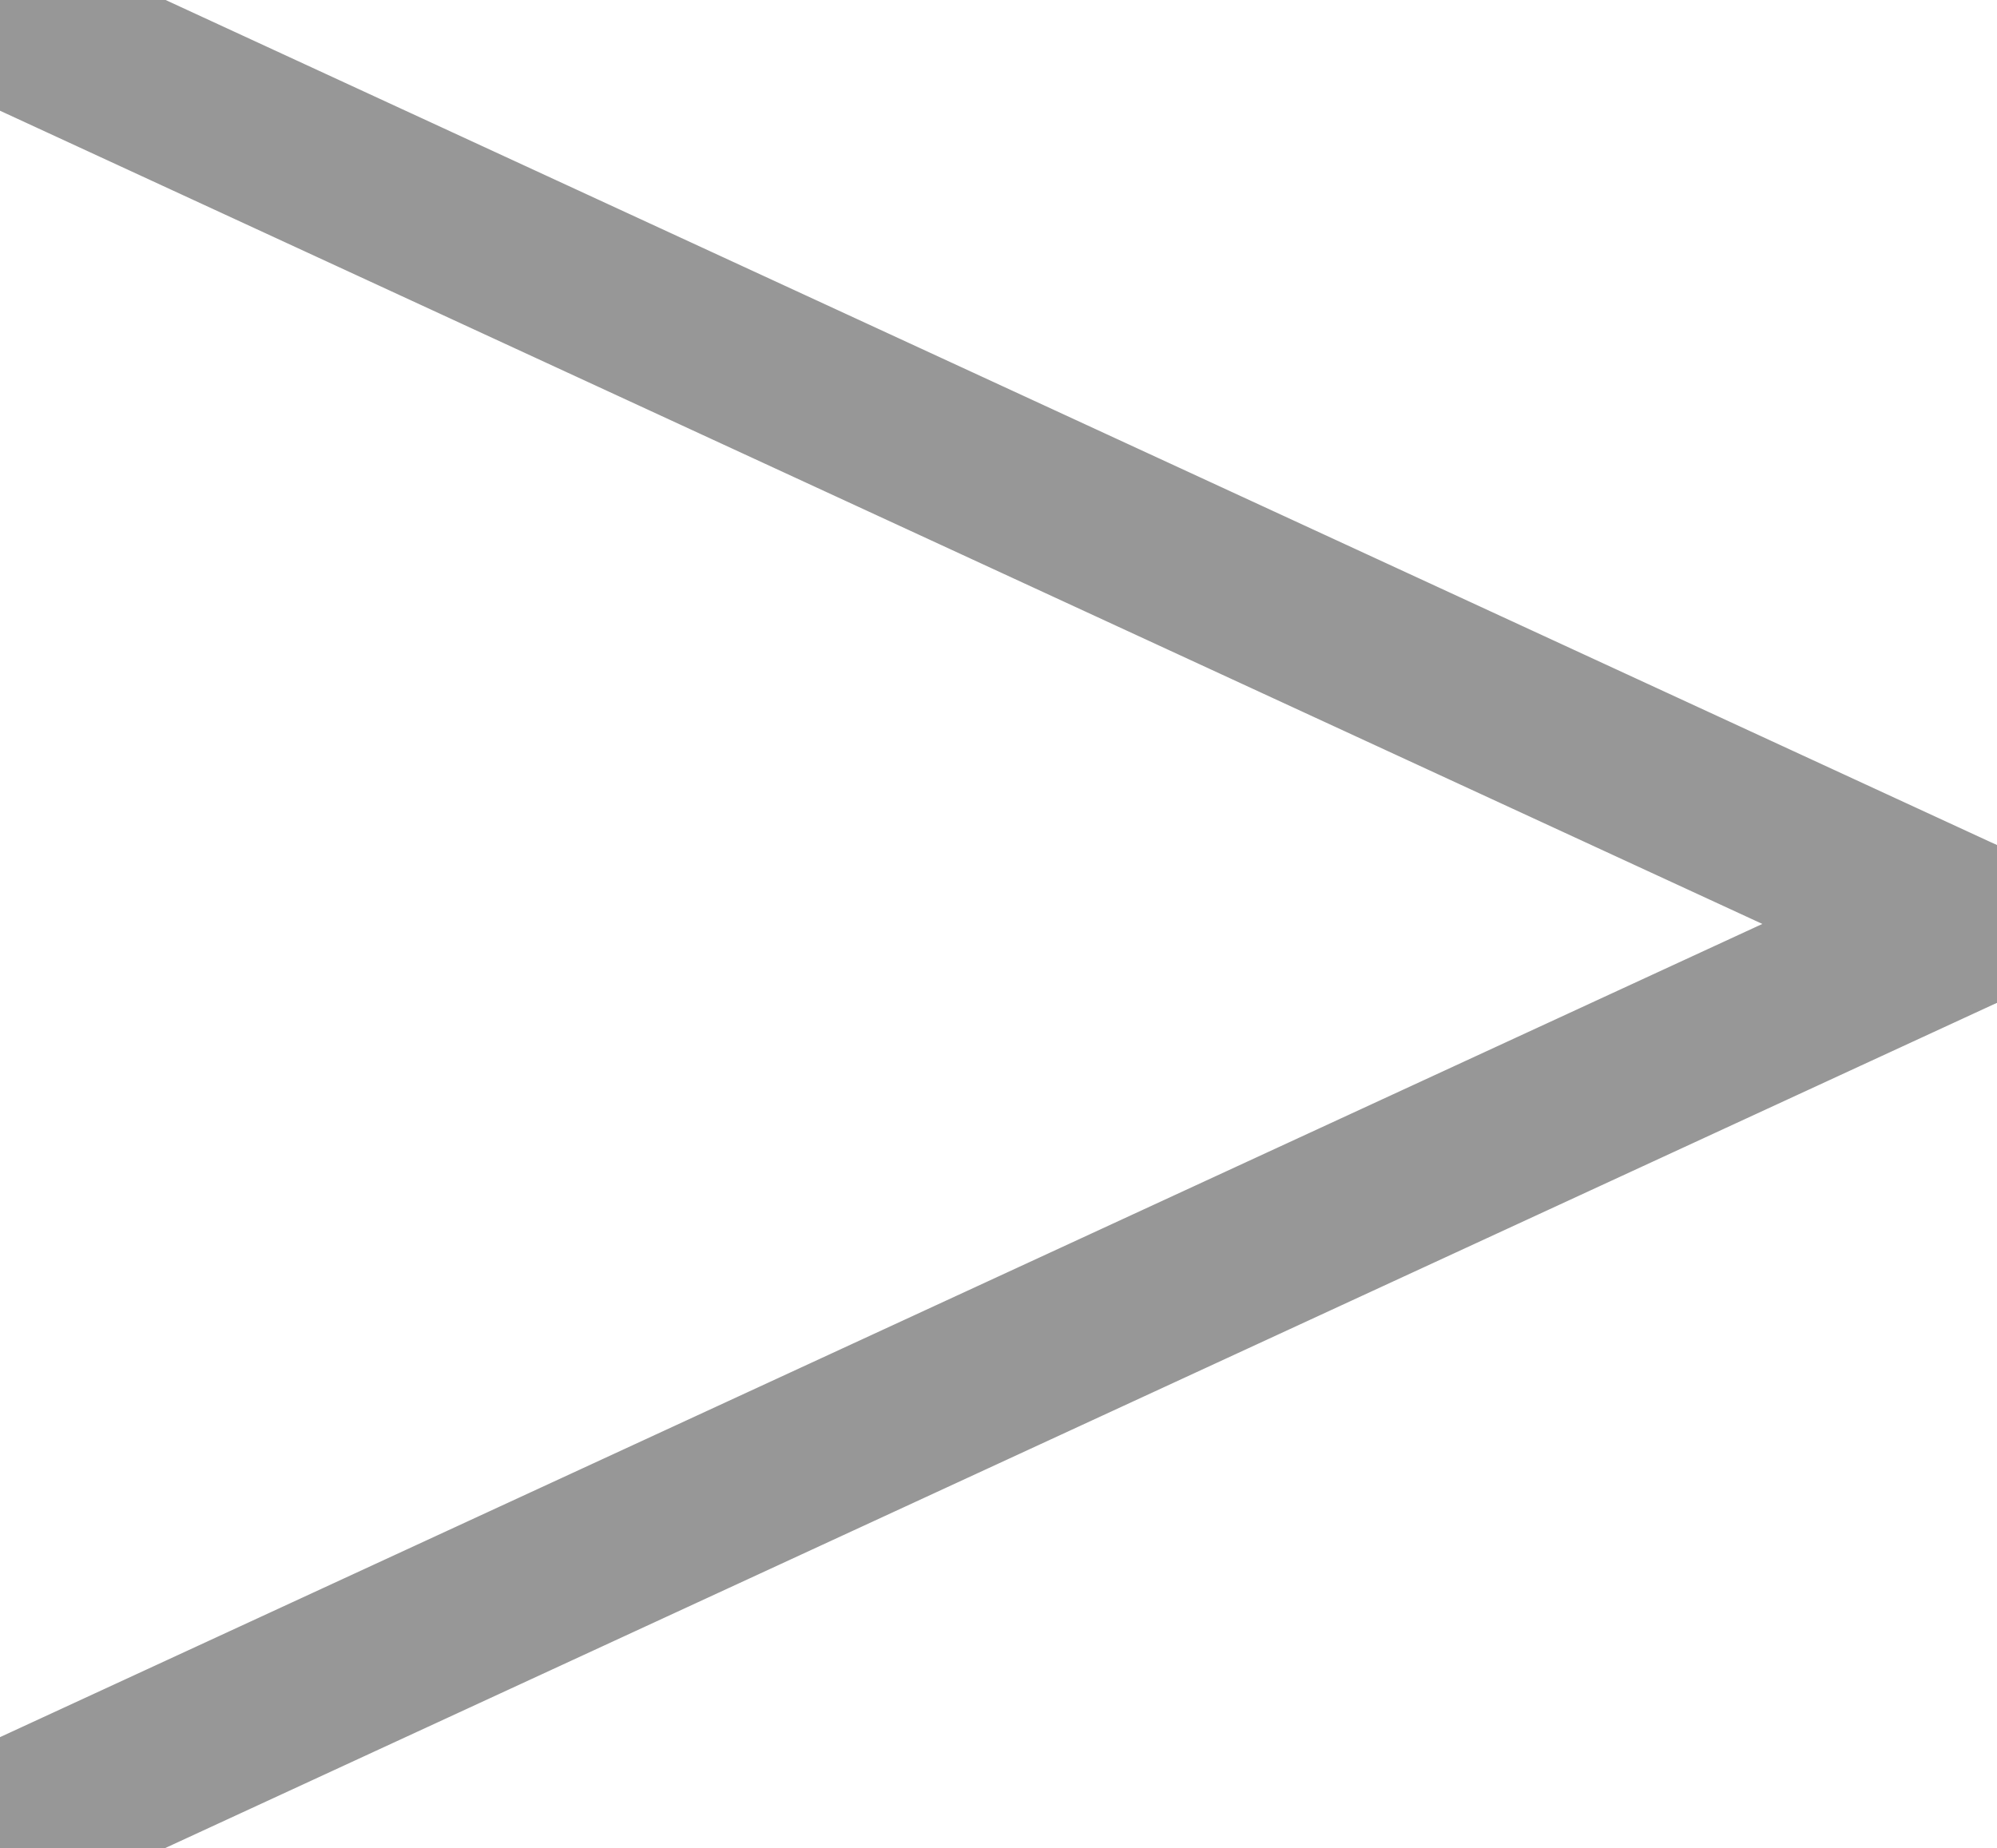
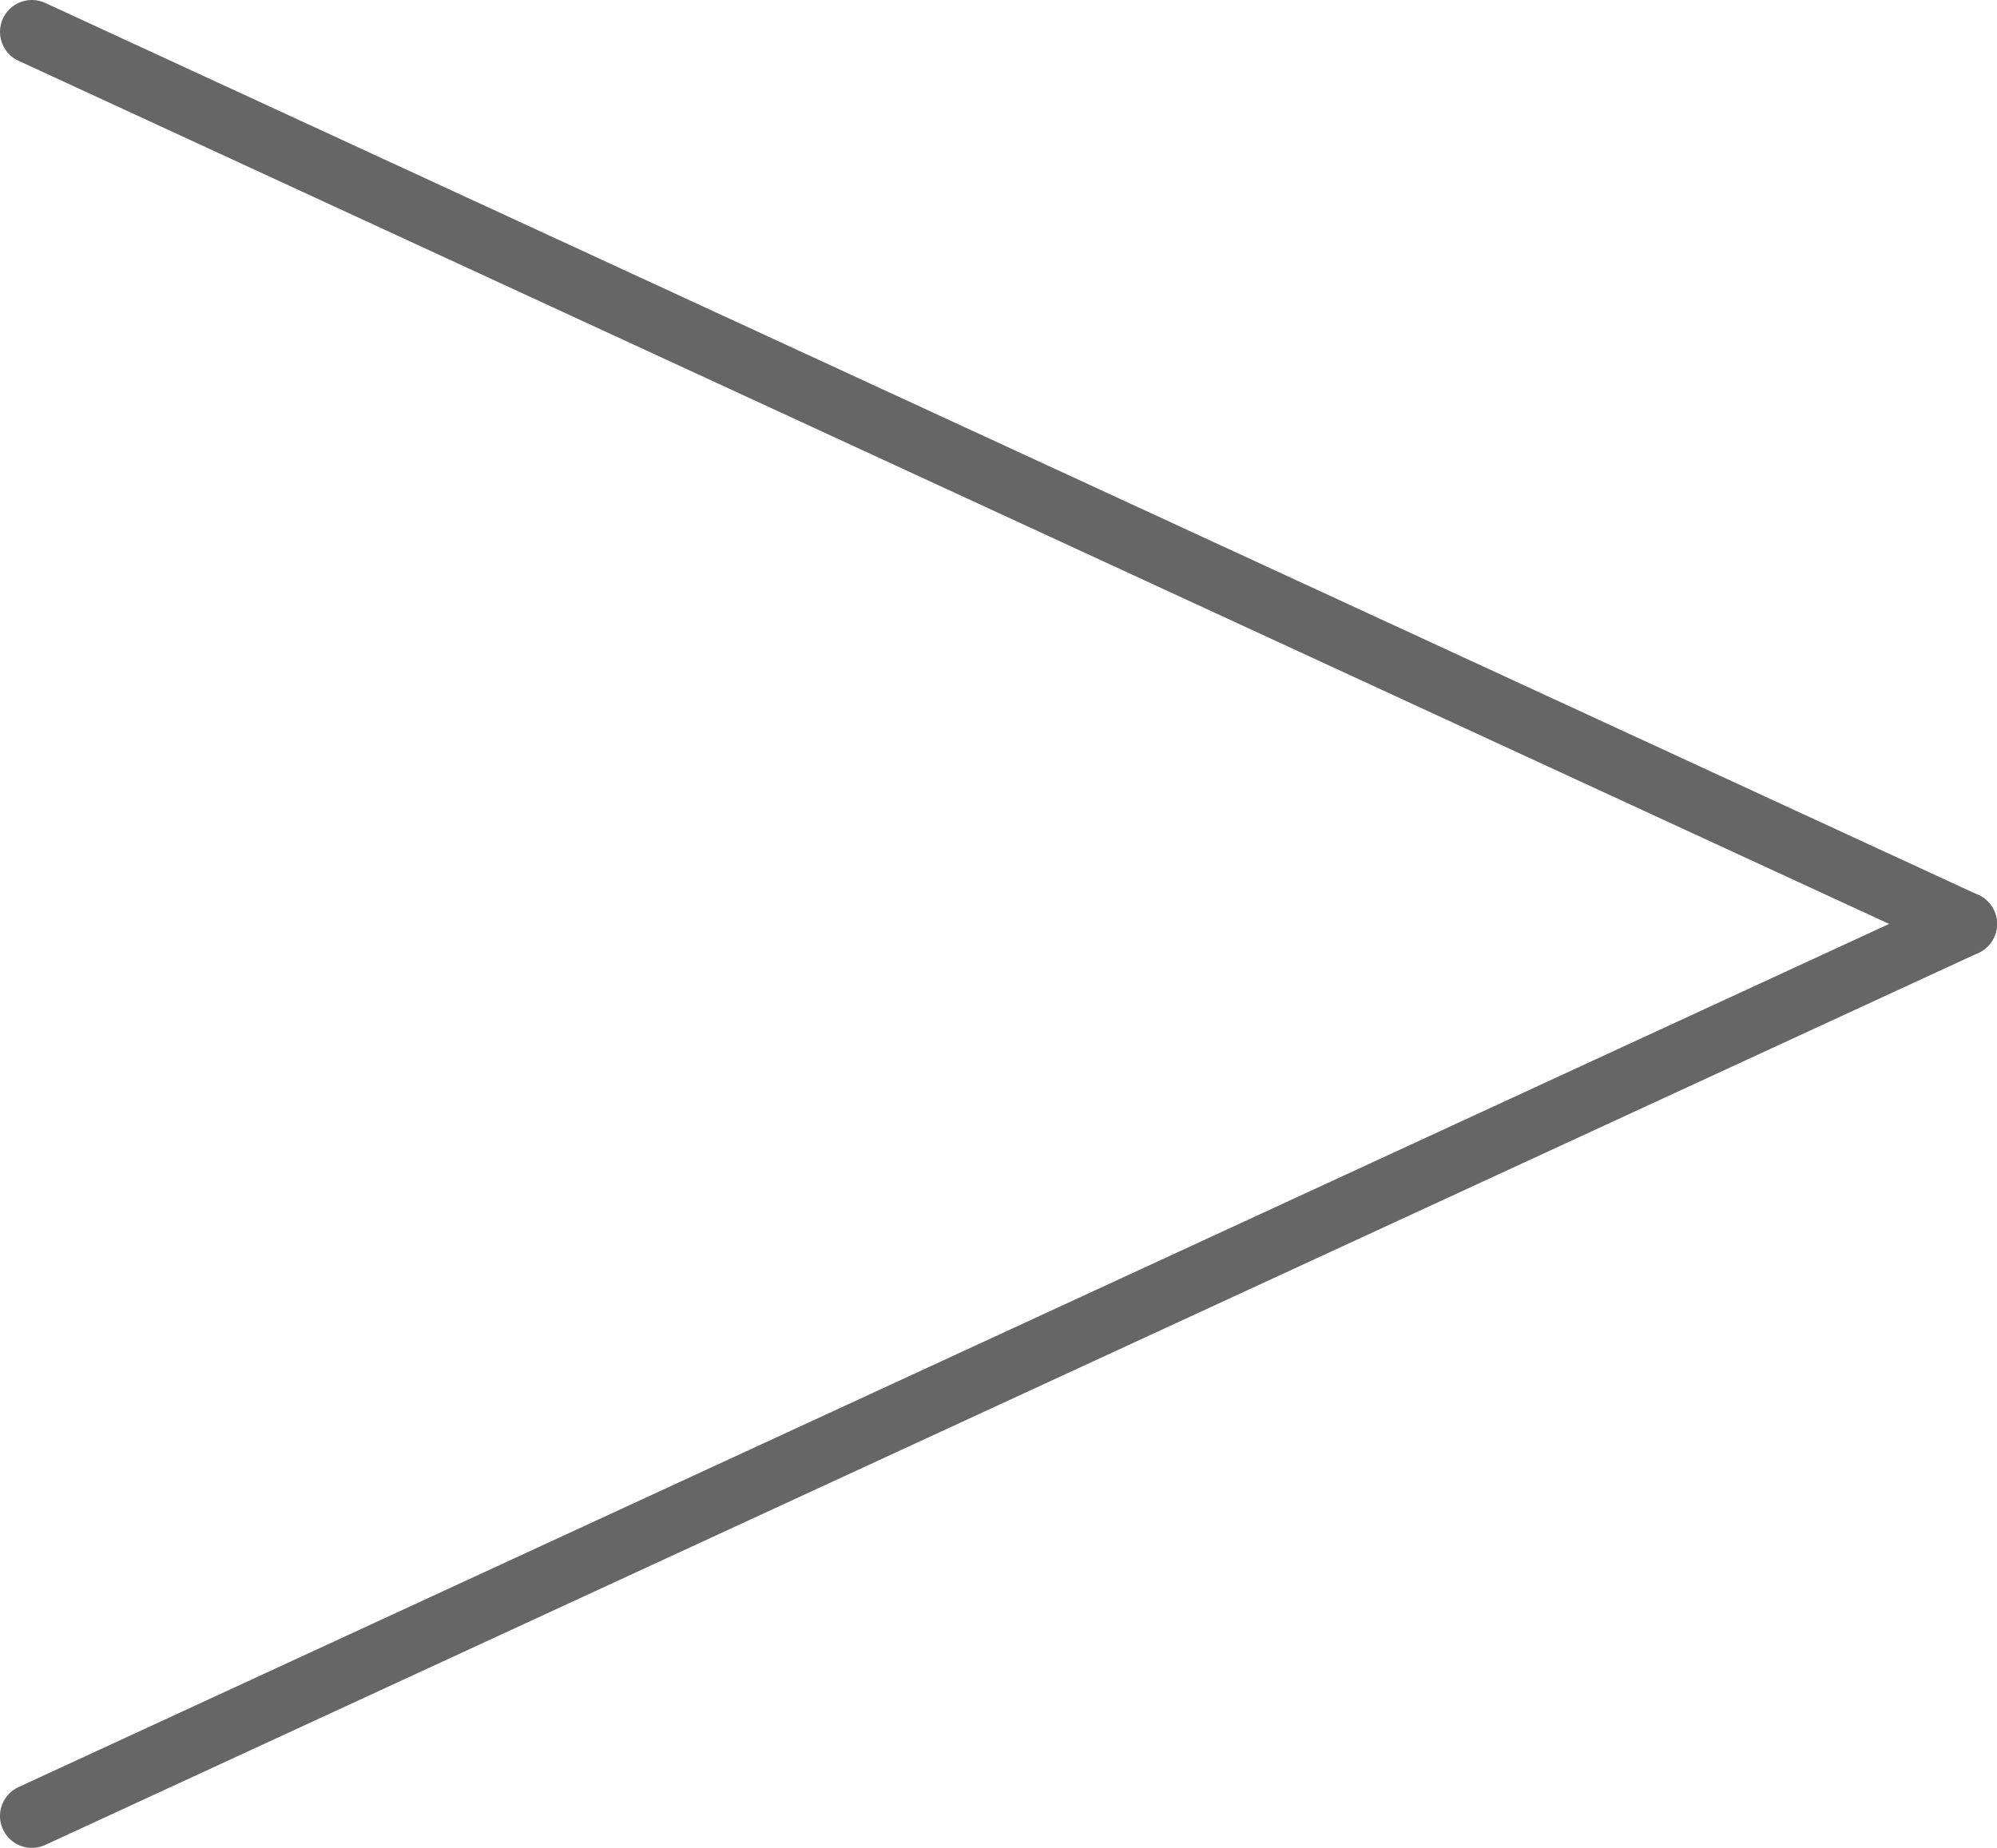
<svg xmlns="http://www.w3.org/2000/svg" width="94px" height="87px" viewBox="0 0 94 87" version="1.1">
  <g id="Page-1" stroke="none" stroke-width="1" fill="none" fill-rule="evenodd" stroke-linecap="round">
-     <g id="Group" transform="translate(1, 1)" stroke="#979797" stroke-width="8">
+     <g id="Group" transform="translate(1, 1)" stroke="#666" stroke-width="3">
      <path d="M0.5,42.5 L91.5,84.5" id="Line-Copy" transform="translate(46, 63.5) scale(1, -1) translate(-46, -63.5) " />
      <path d="M0.5,0.5 L91.5,42.5" id="Line-Copy-2" />
    </g>
  </g>
</svg>
